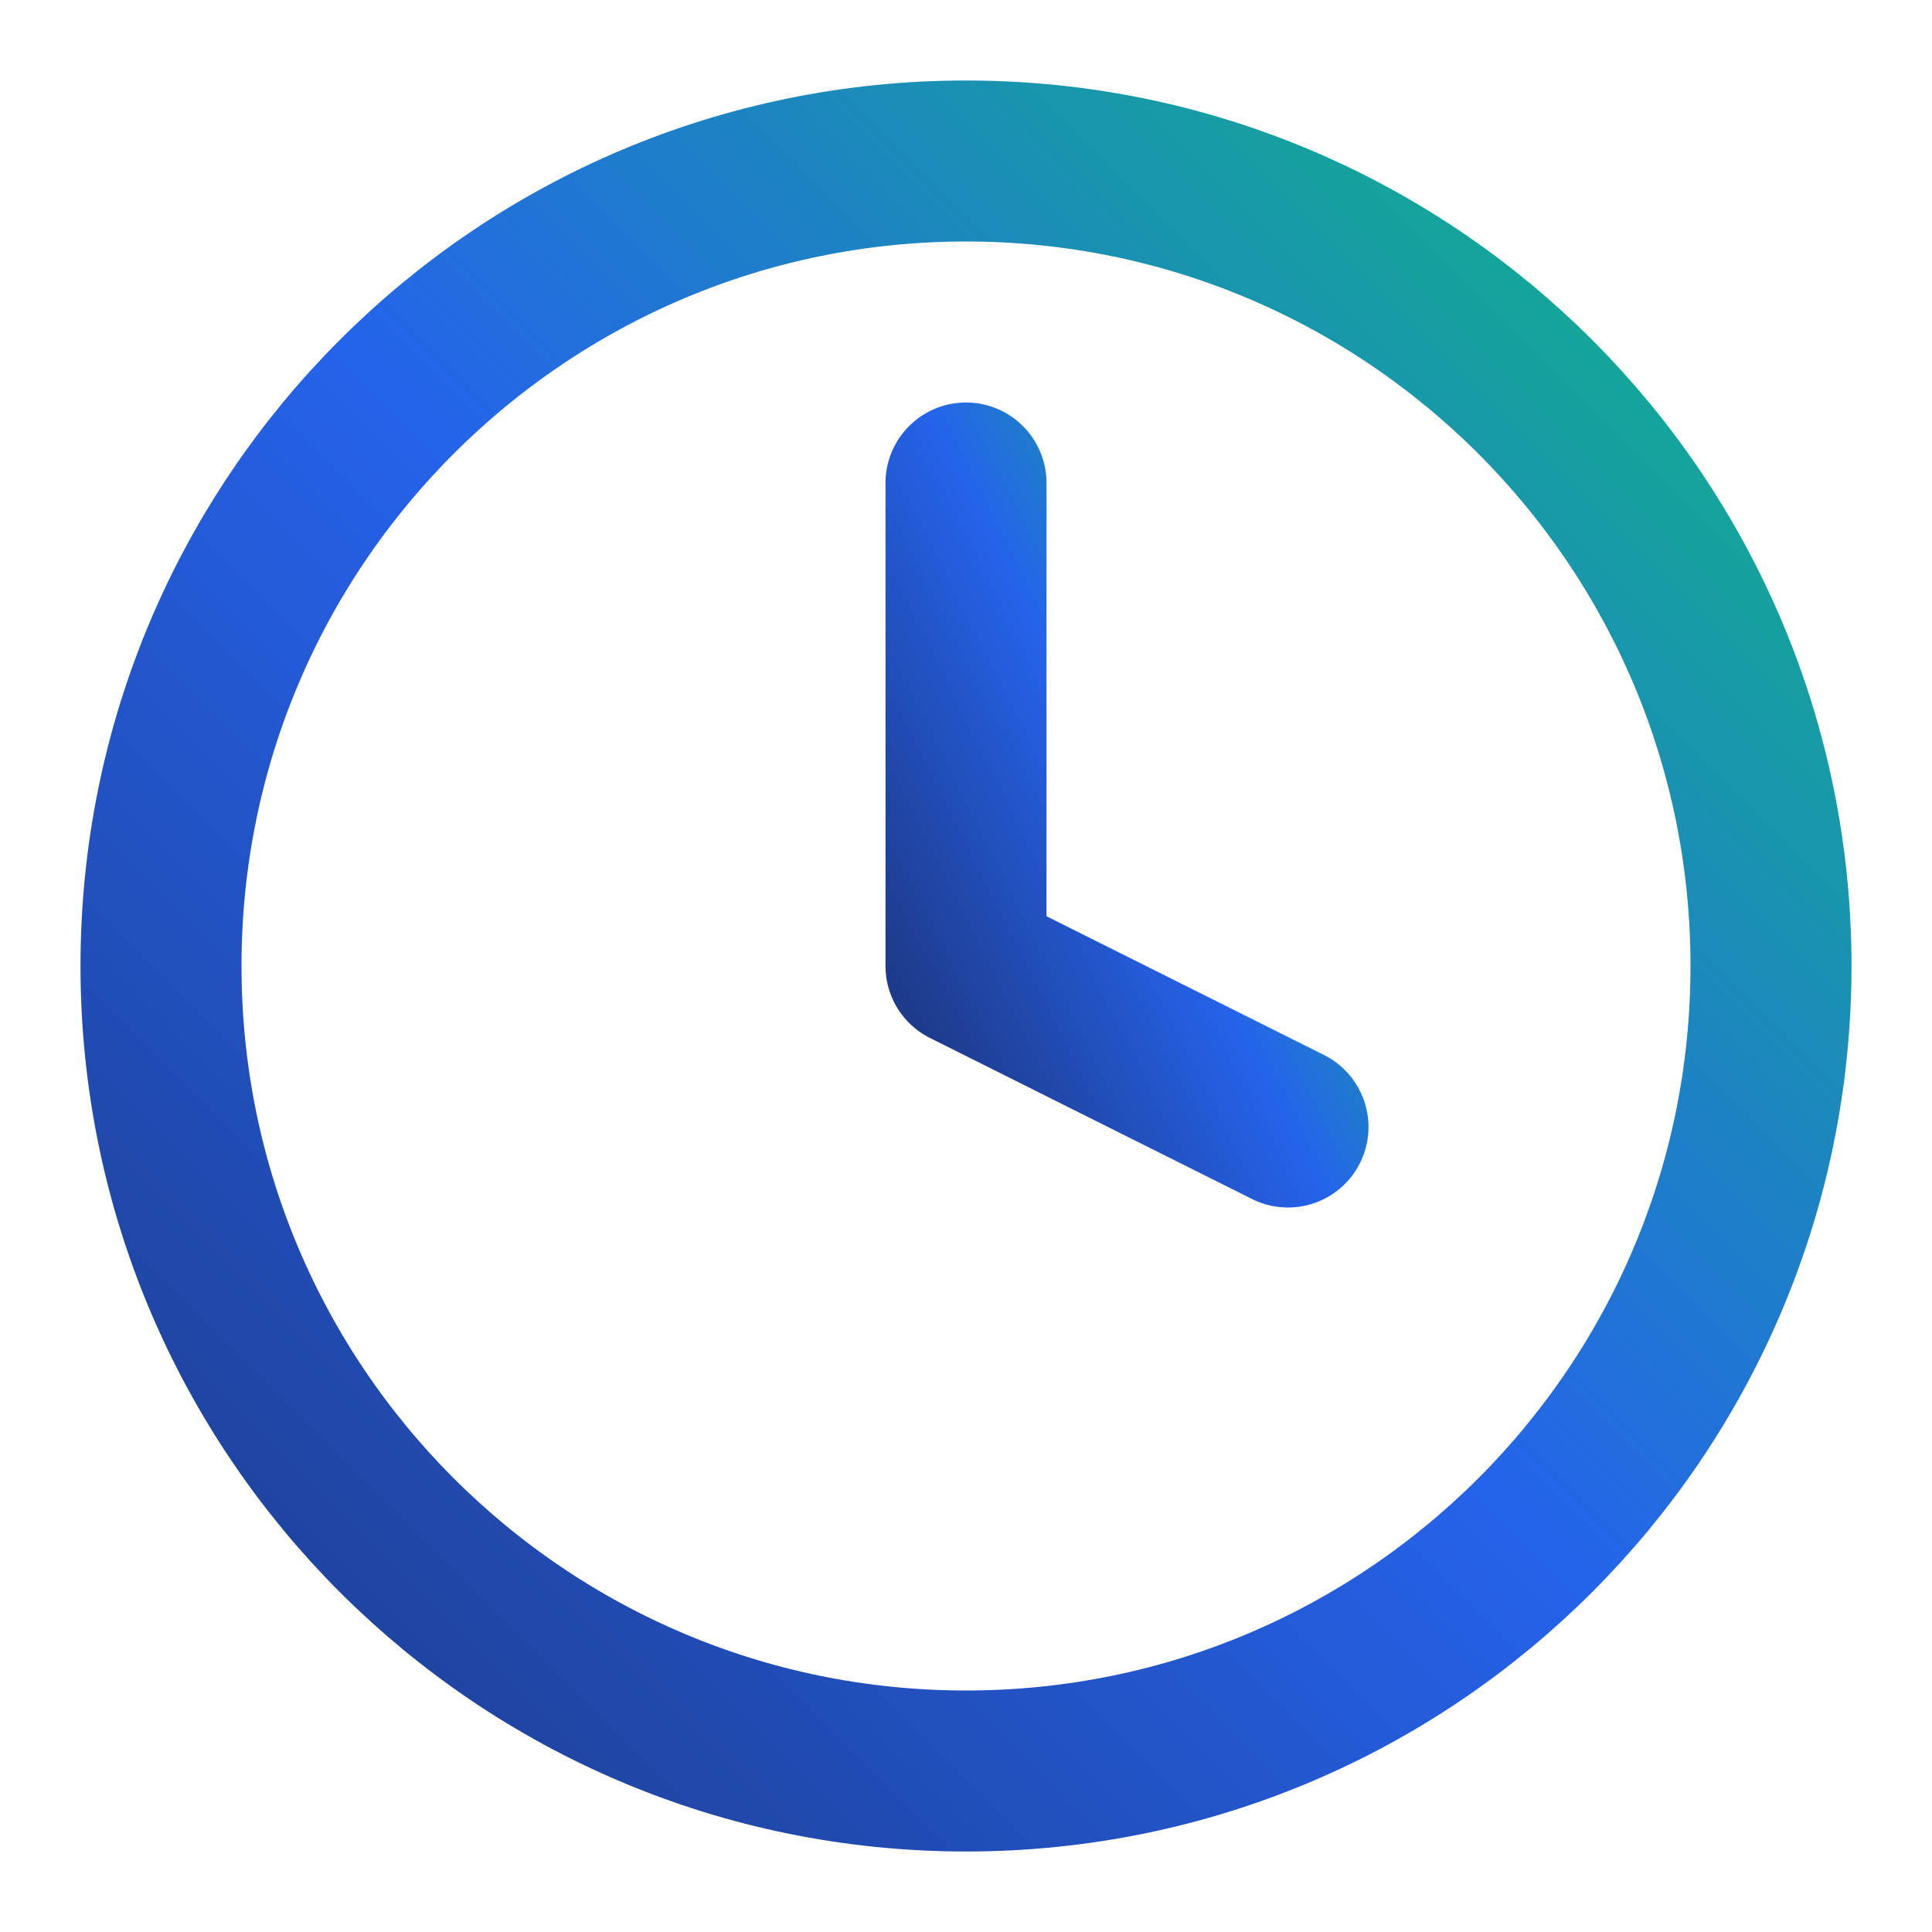
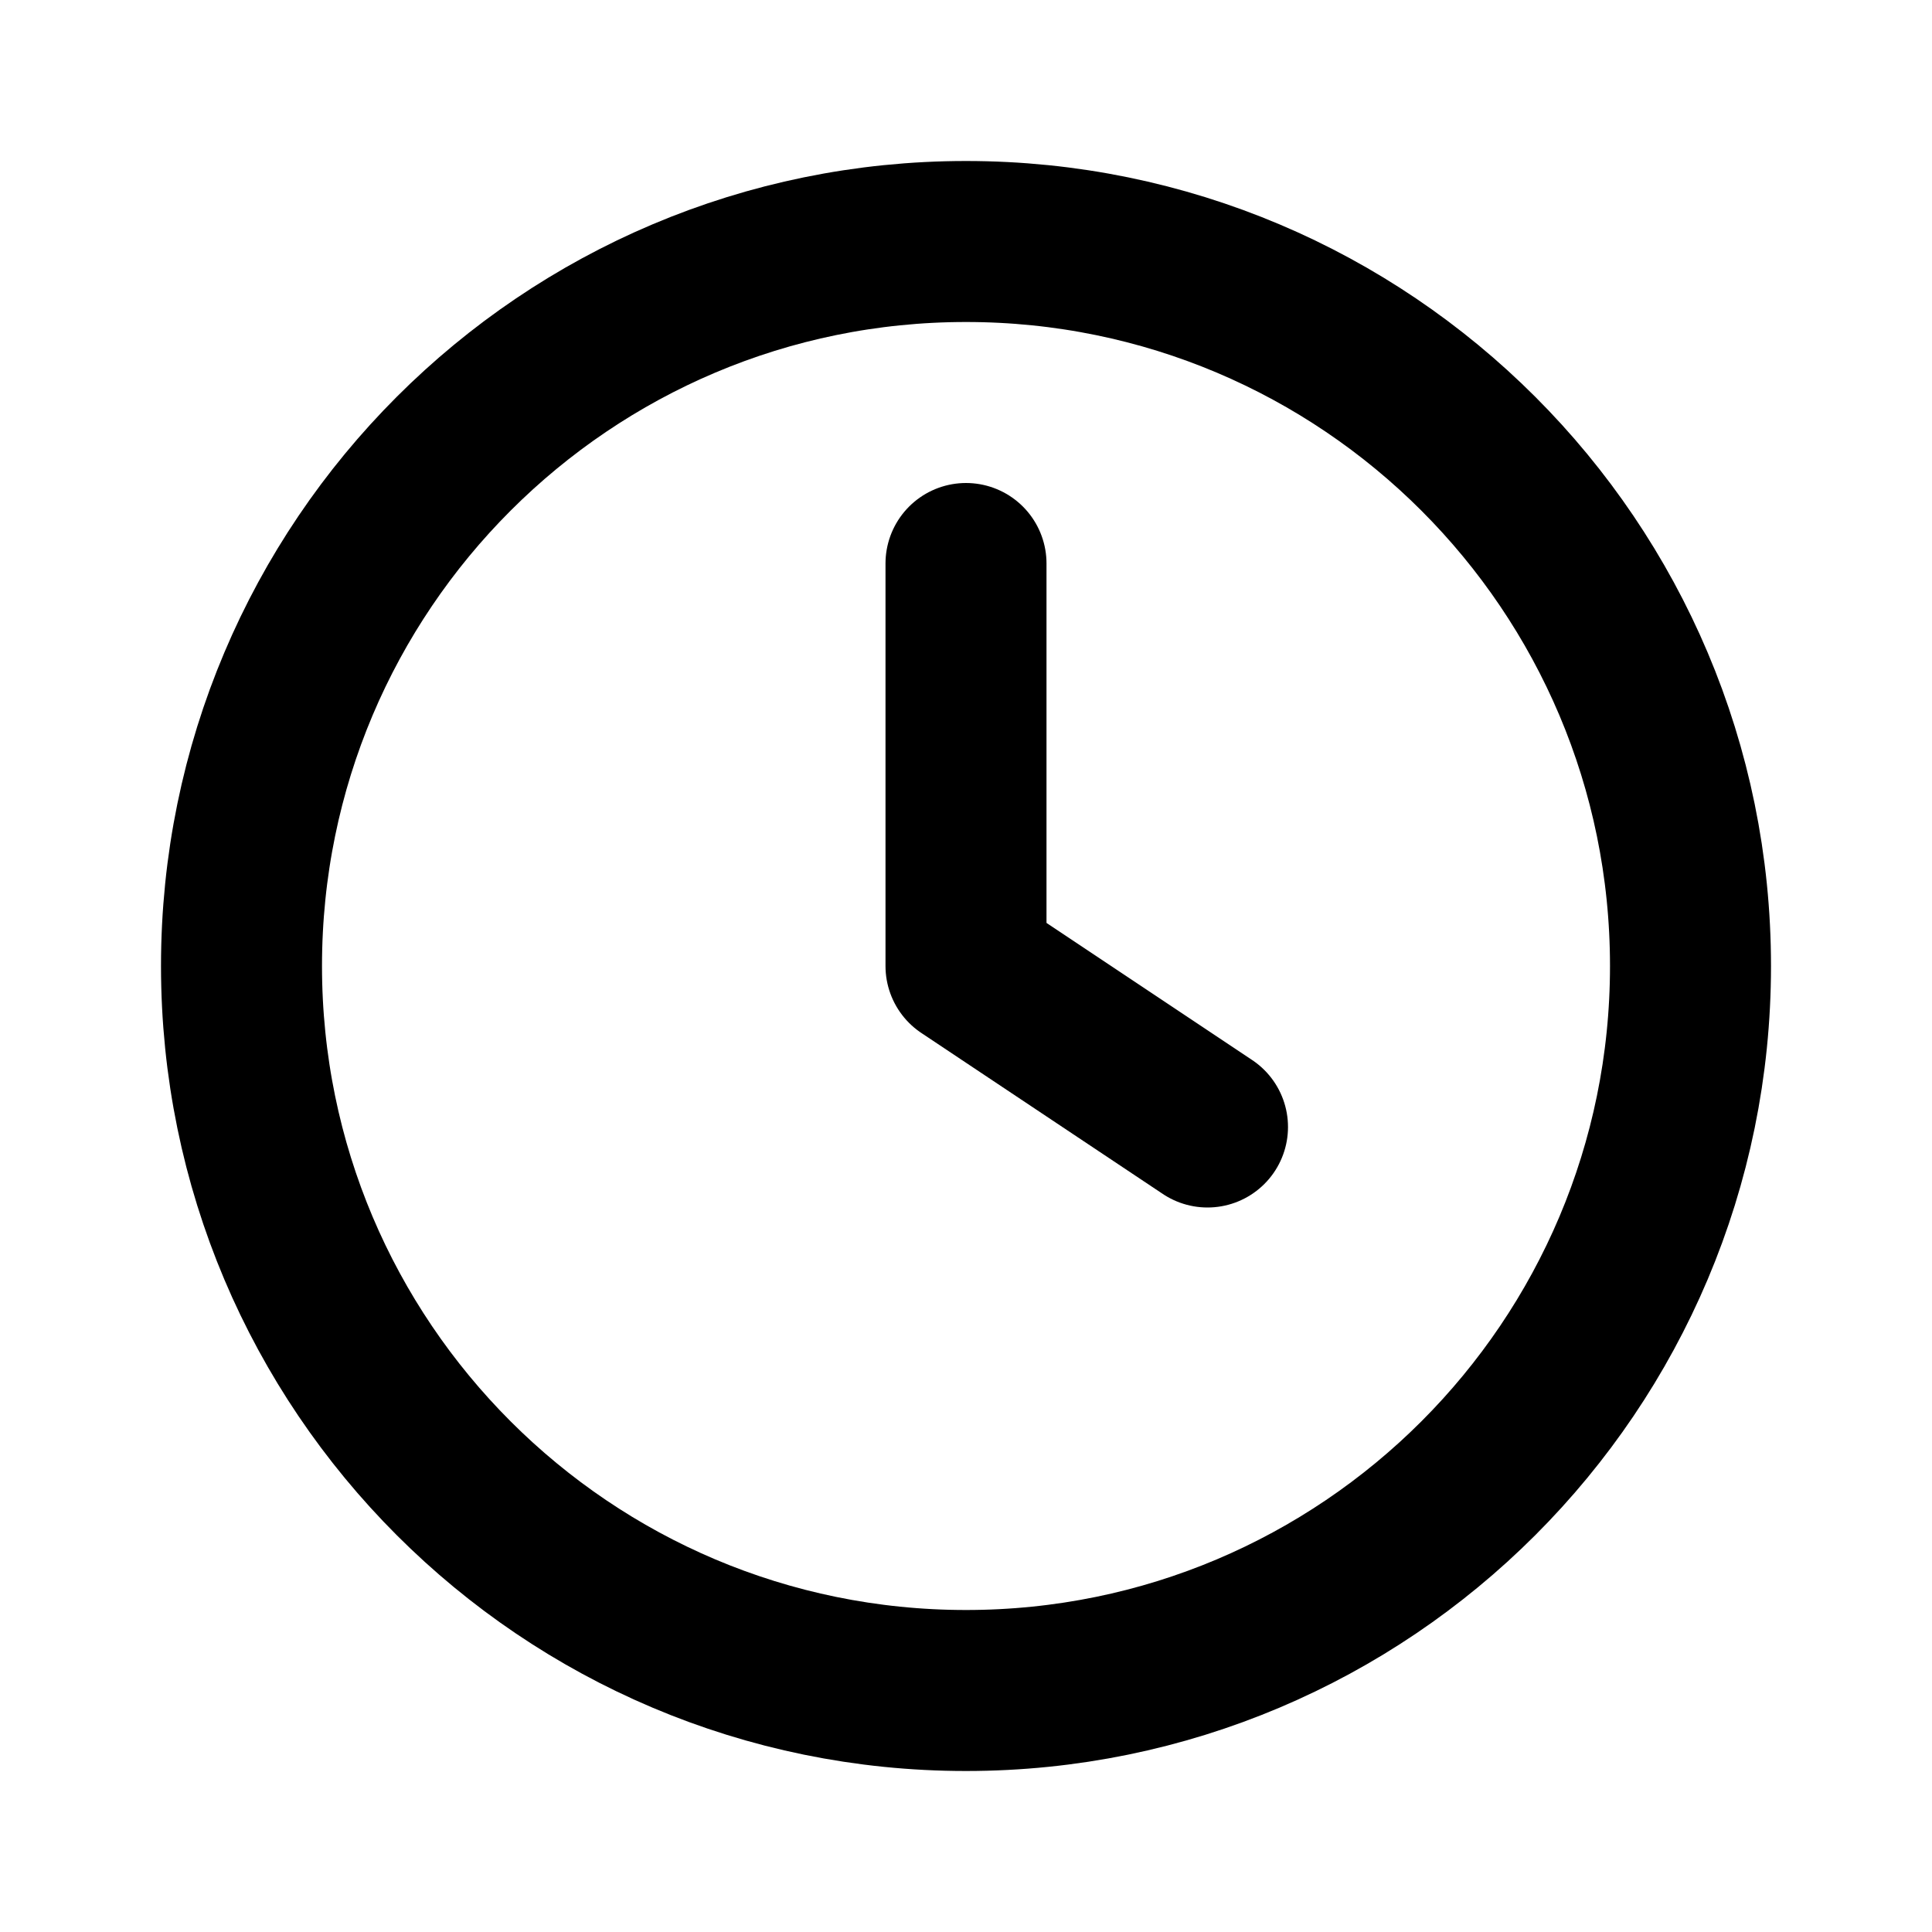
- <svg xmlns="http://www.w3.org/2000/svg" width="24" height="24" viewBox="0 0 24 24" fill="none" stroke="url(#brGradient)" stroke-width="2" stroke-linecap="round" stroke-linejoin="round">
-   <defs>
-     <linearGradient id="brGradient" x1="0%" y1="100%" x2="100%" y2="0%">
-       <stop offset="0%" stop-color="#1e3a8a" />
-       <stop offset="50%" stop-color="#2563eb" />
-       <stop offset="100%" stop-color="#10b981" />
-     </linearGradient>
-   </defs>
-   <circle cx="12" cy="12" r="10" />
-   <polyline points="12 6 12 12 16 14" />
+ <svg xmlns="http://www.w3.org/2000/svg" width="24" height="24" viewBox="0 0 24 24" fill="none" stroke="currentColor" stroke-width="2" stroke-linecap="round" stroke-linejoin="round">
+   <circle cx="12" cy="12" r="9" />
+   <path d="M12 7v5l3 2" />
</svg>
